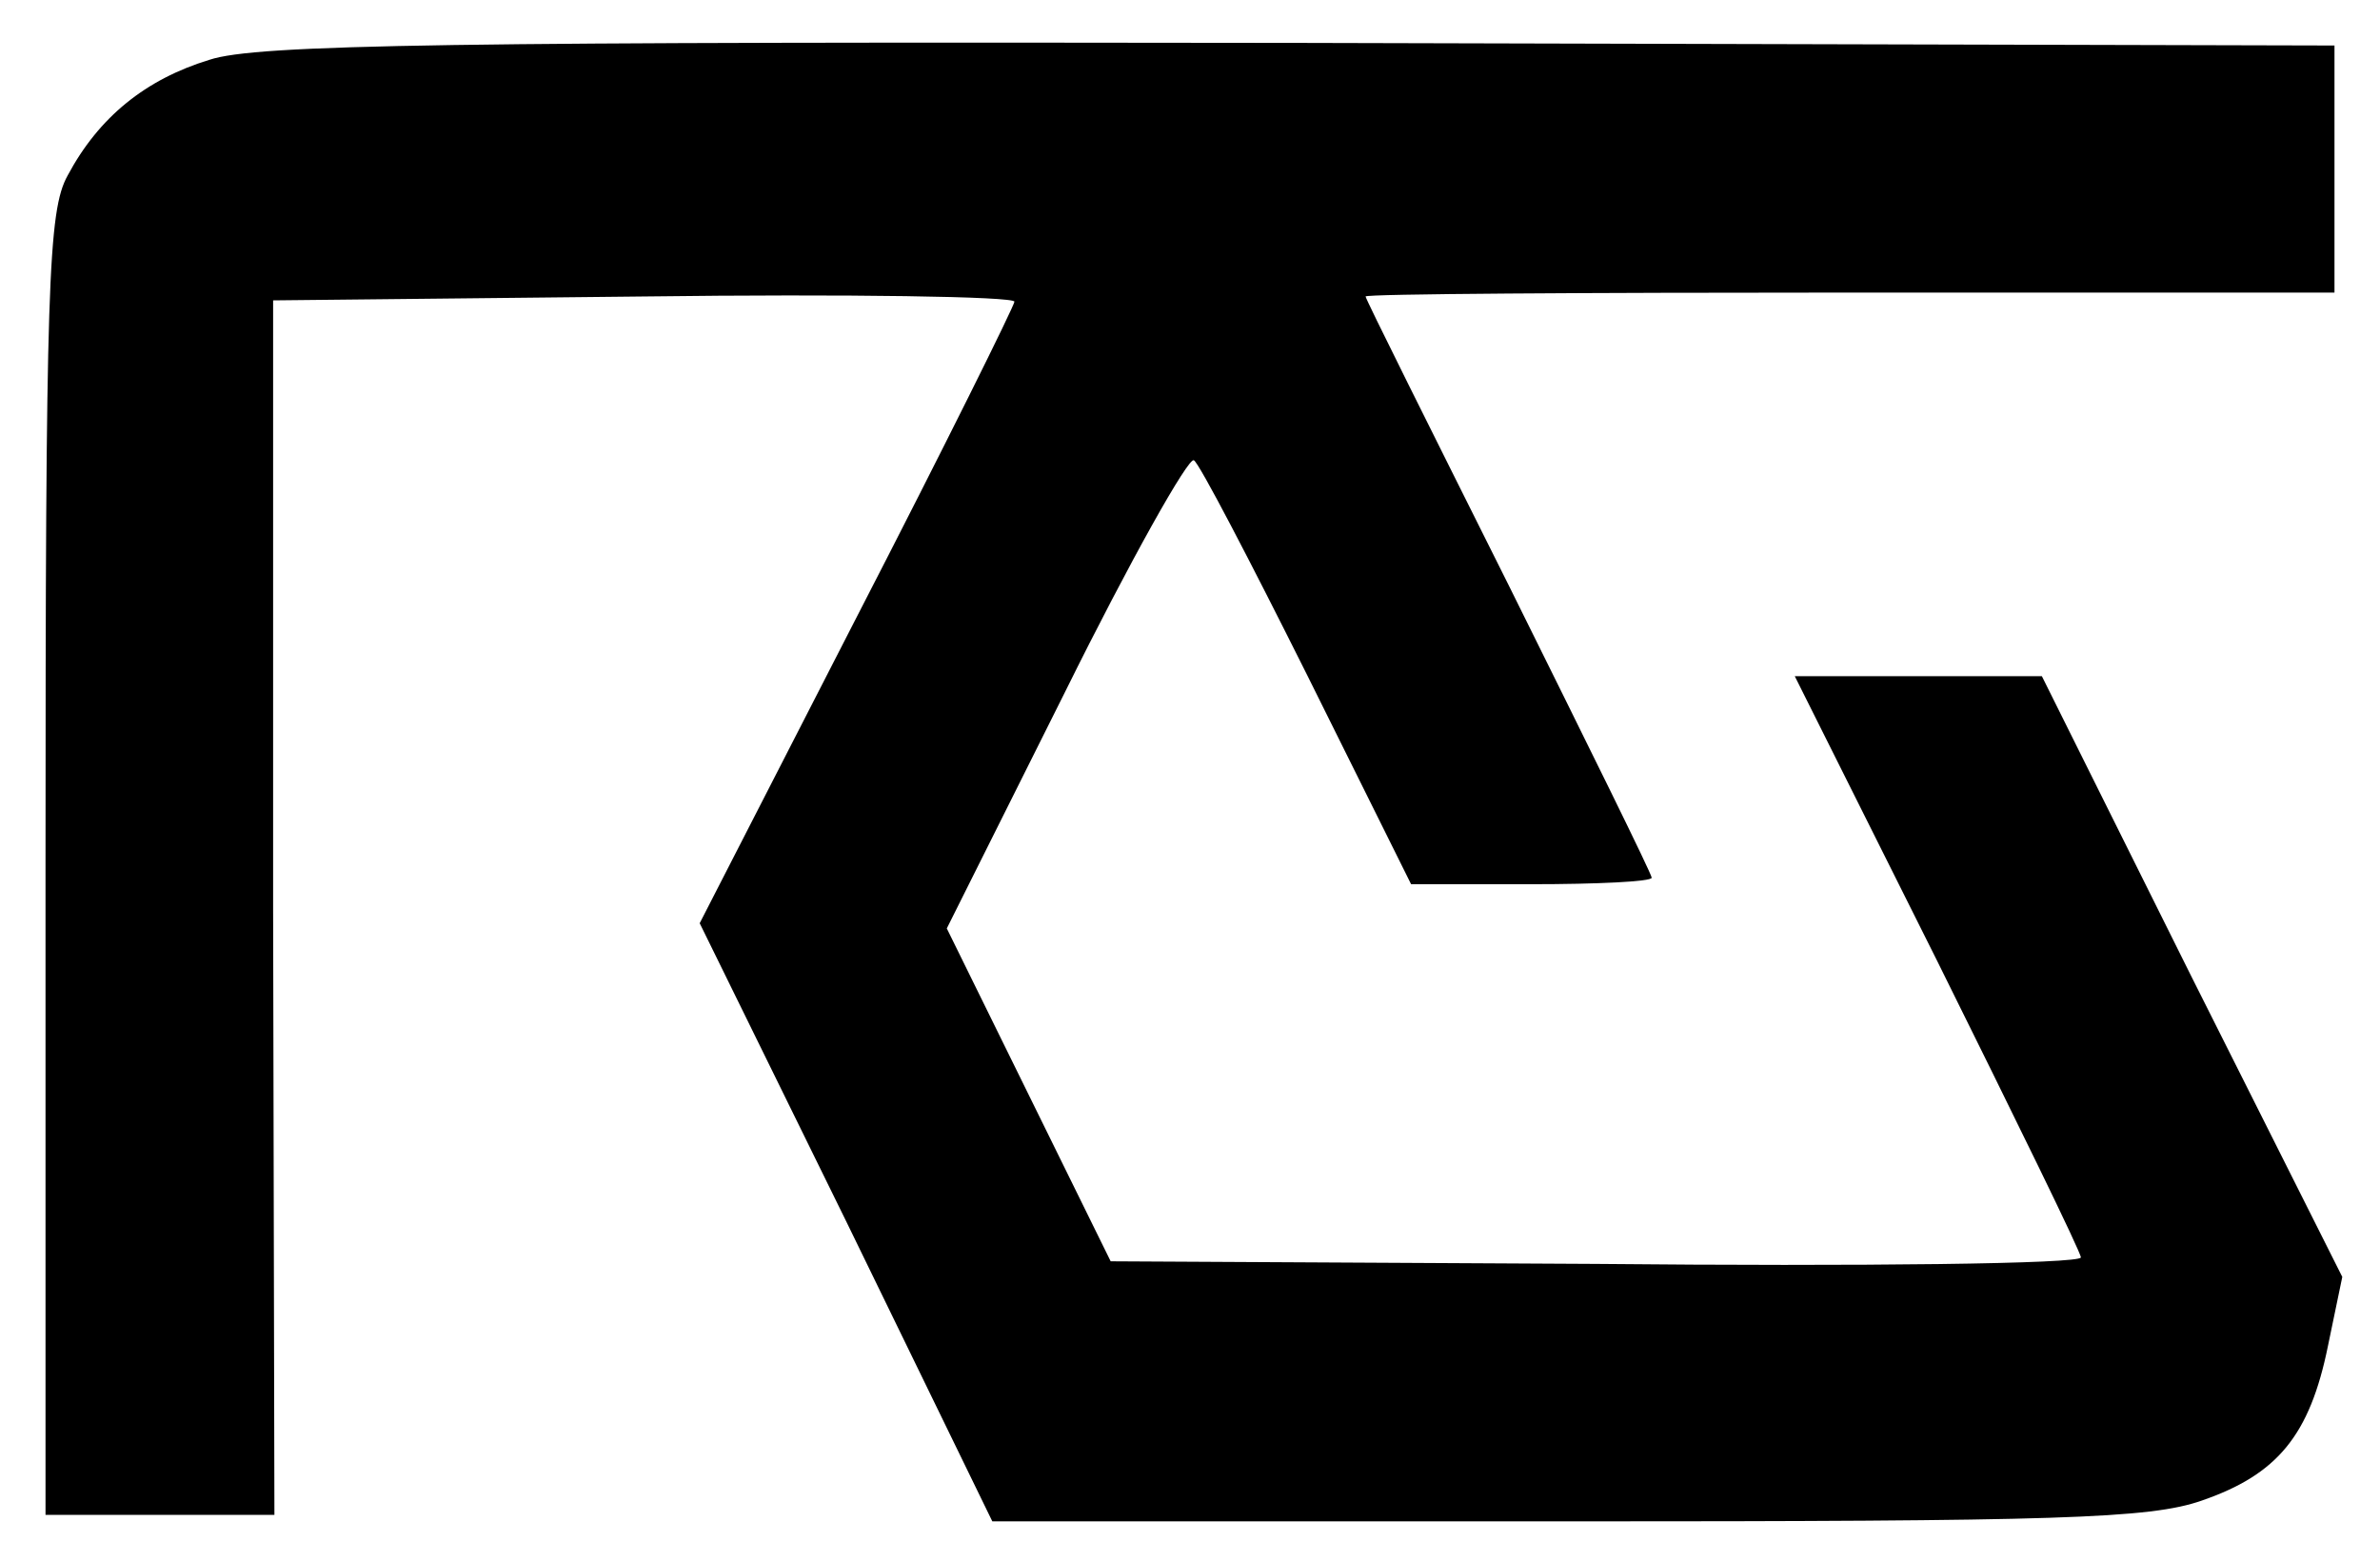
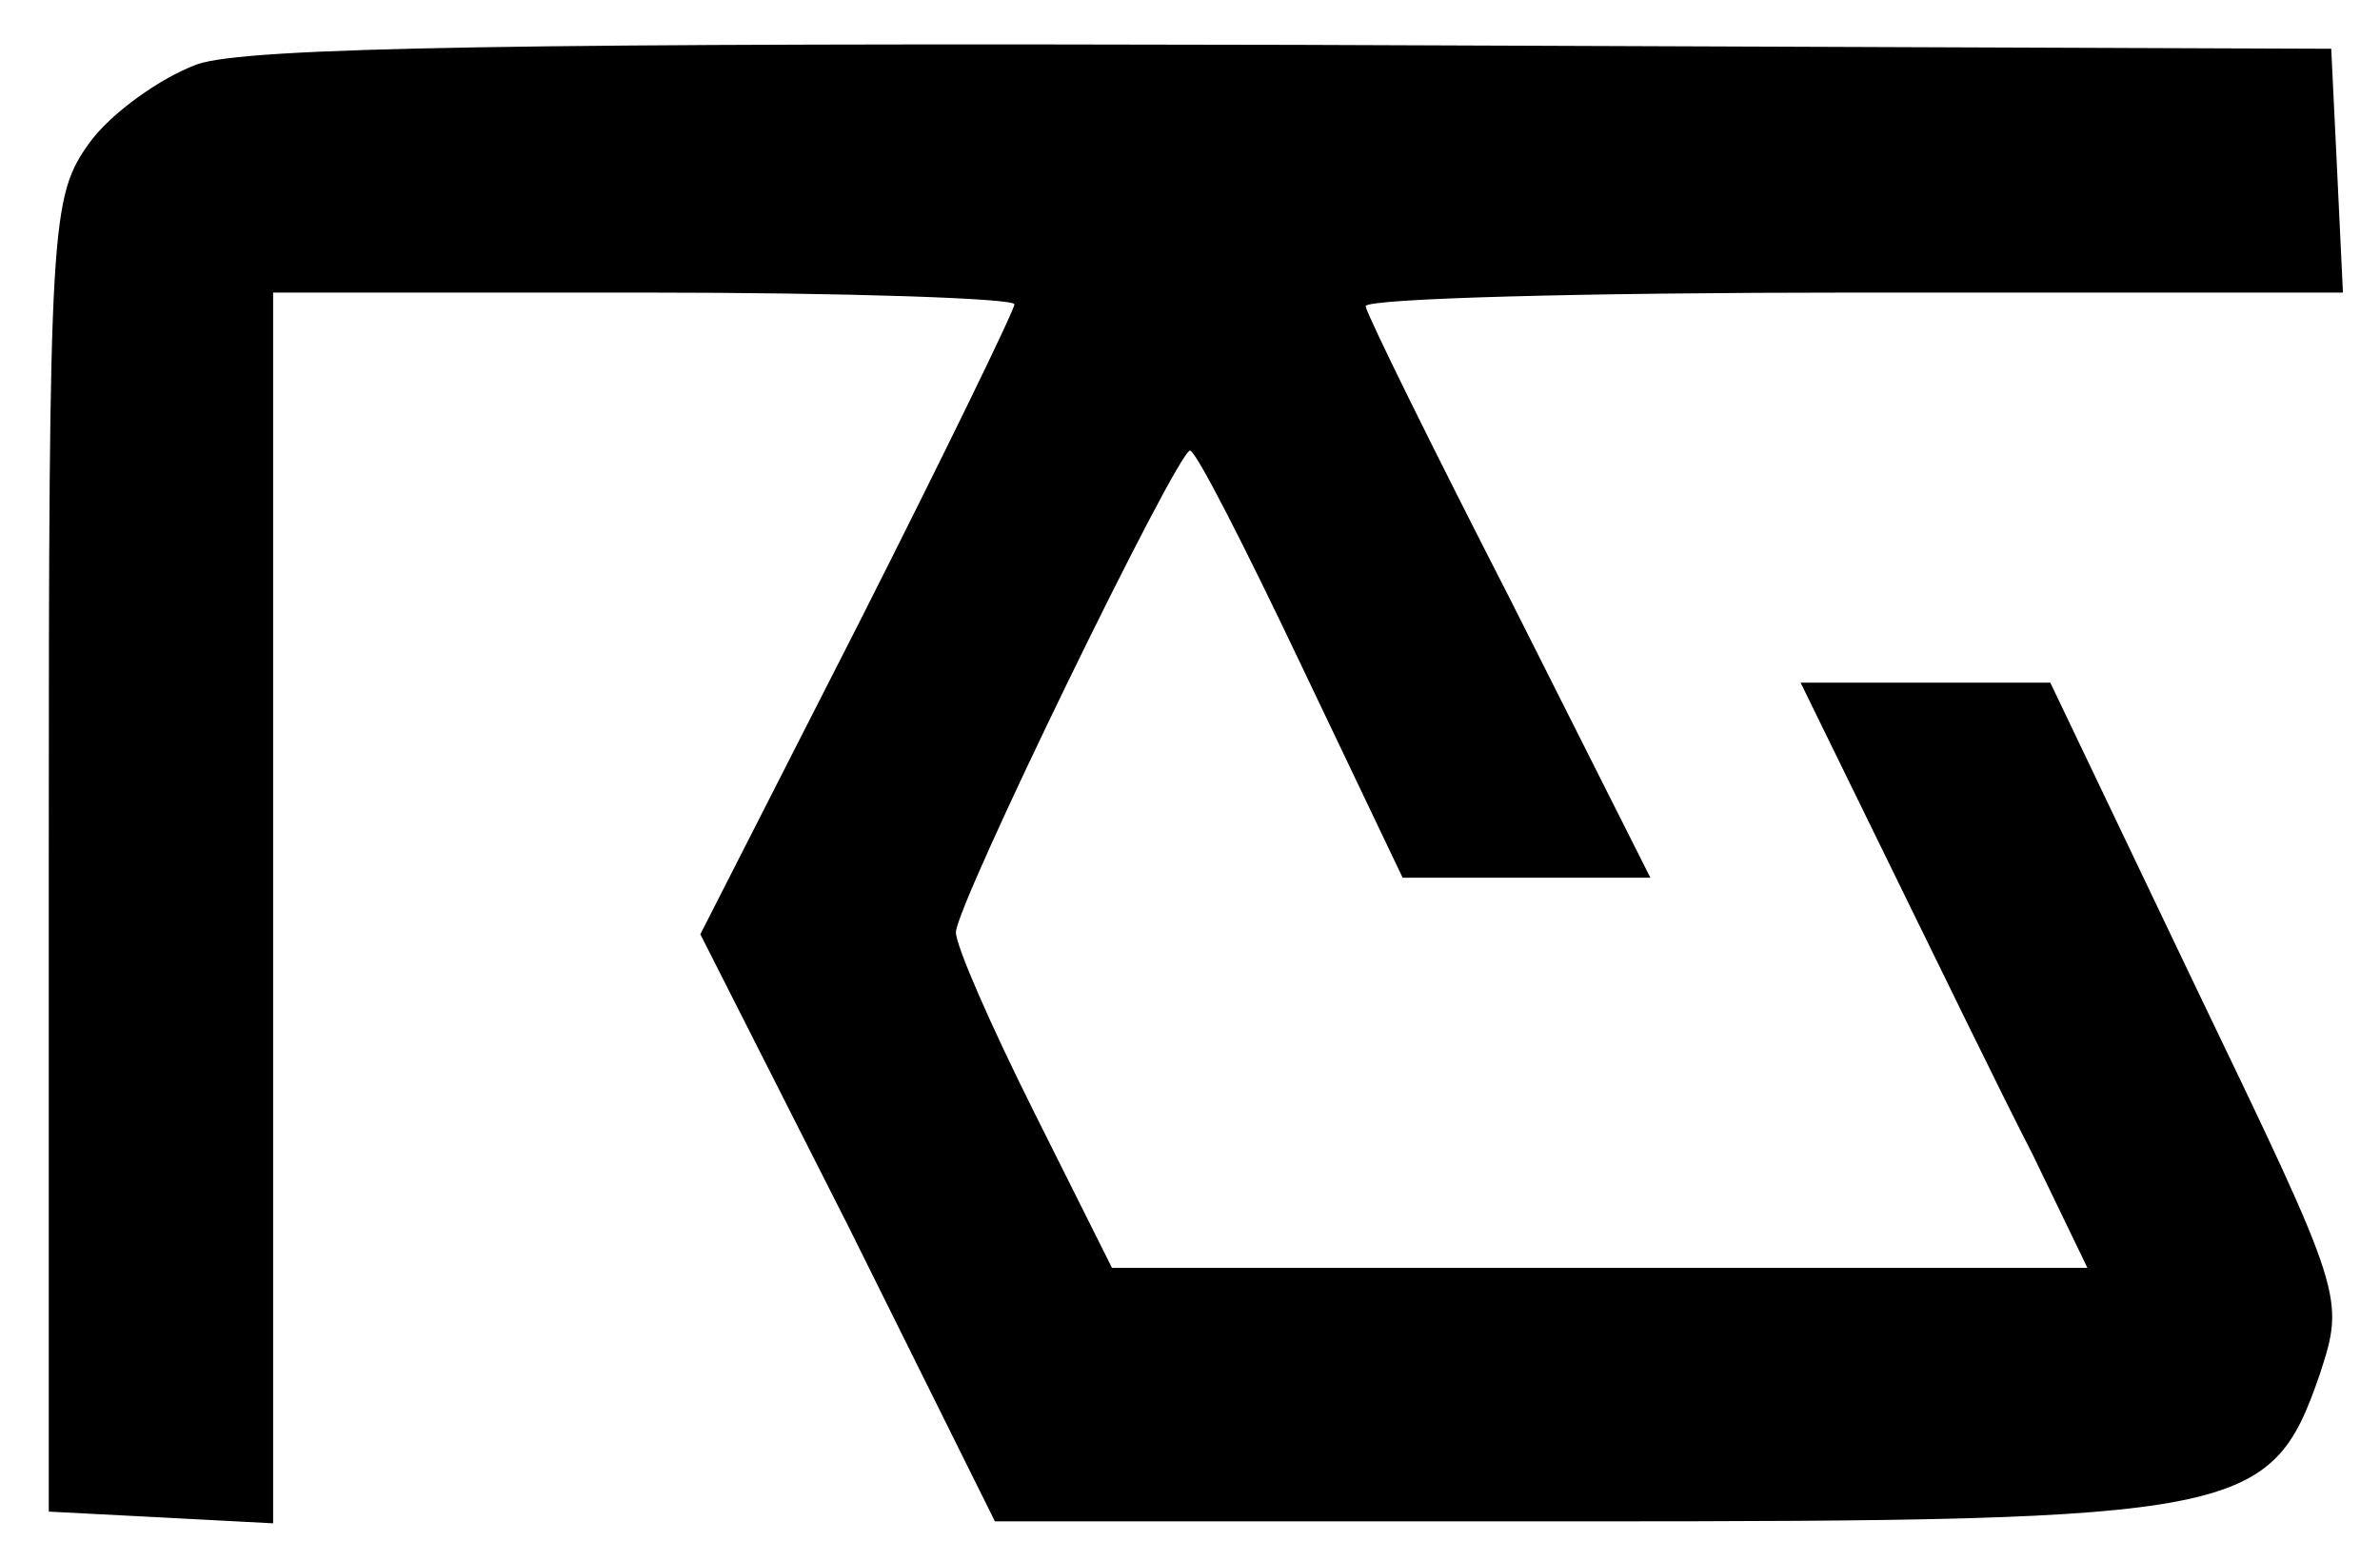
- <svg xmlns="http://www.w3.org/2000/svg" version="1.0" width="183pt" height="120pt" viewBox="0 0 183 120" preserveAspectRatio="xMidYMid meet">
-   <g transform="translate(0,120) scale(0.1,-0.1)" fill="#000000" stroke="none">
-     <path d="M161 1154 c-49 -15 -85 -44 -109 -89 -15 -27 -17 -83 -17 -530 l0 -500 88 0 88 0 -1 467 0 467 285 3 c157 2 285 0 285 -4 0 -3 -54 -112 -121 -242 l-121 -236 113 -230 112 -230 442 0 c378 0 448 2 488 16 58 20 83 50 97 119 l11 53 -116 231 -115 231 -95 0 -95 0 110 -220 c60 -121 110 -223 110 -227 0 -5 -168 -7 -373 -5 l-373 2 -63 128 -63 128 91 182 c50 101 95 181 99 178 4 -2 43 -77 87 -165 l80 -161 92 0 c51 0 93 2 93 5 0 3 -50 104 -110 225 -60 120 -110 220 -110 222 0 2 168 3 372 3 l373 0 0 95 0 95 -795 2 c-654 1 -803 -1 -839 -13z" />
+ <svg xmlns="http://www.w3.org/2000/svg" version="1.0" width="122pt" height="80pt" viewBox="0 0 122 80" preserveAspectRatio="xMidYMid meet">
+   <g transform="translate(0,80) scale(0.1,-0.1)" fill="#000000" stroke="none">
+     <path d="M101 767 c-19 -7 -44 -25 -55 -40 -20 -28 -21 -39 -21 -365 l0 -337 58 -3 57 -3 0 316 0 315 190 0 c105 0 190 -3 190 -6 0 -3 -36 -77 -80 -164 l-81 -159 76 -150 75 -151 298 0 c342 0 356 3 381 75 13 40 13 40 -63 198 l-75 157 -64 0 -64 0 45 -92 c25 -51 58 -119 74 -150 l28 -58 -250 0 -250 0 -40 80 c-22 44 -40 85 -40 92 0 14 113 246 120 247 3 0 28 -49 57 -110 l52 -109 64 0 63 0 -72 143 c-40 78 -73 145 -74 150 0 4 113 7 250 7 l251 0 -3 63 -3 62 -530 2 c-391 1 -539 -1 -564 -10z" />
  </g>
</svg>
